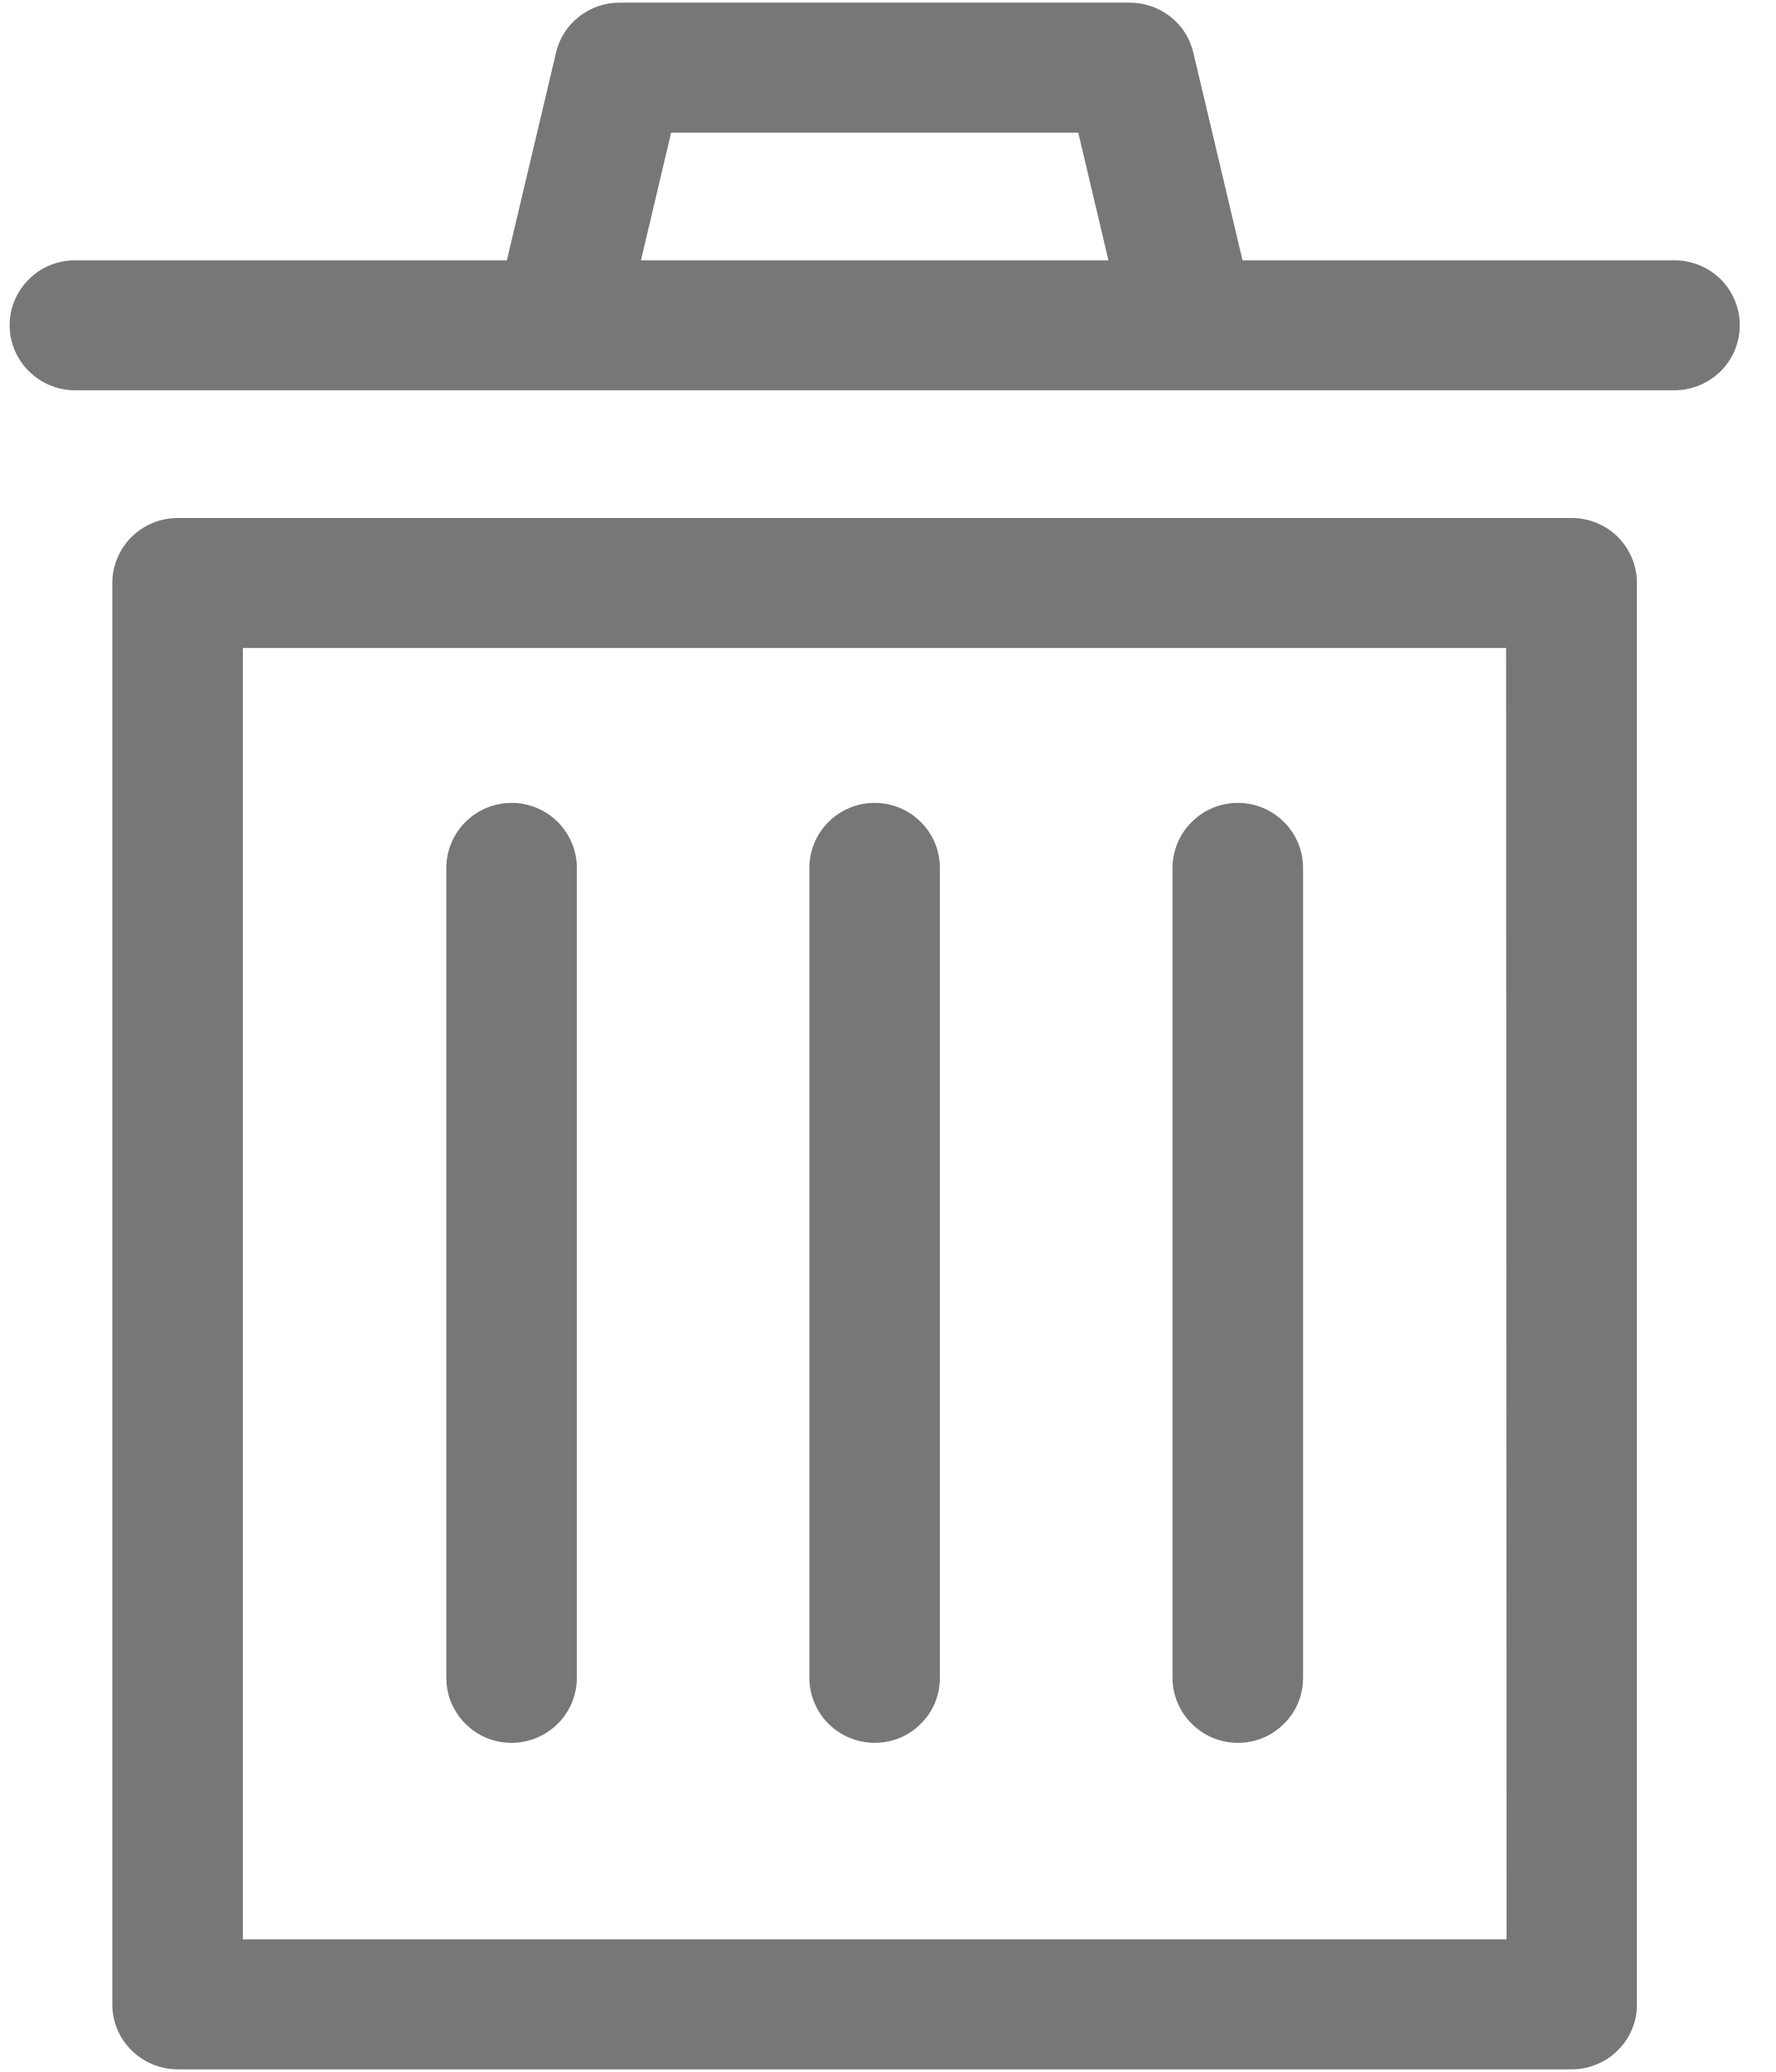
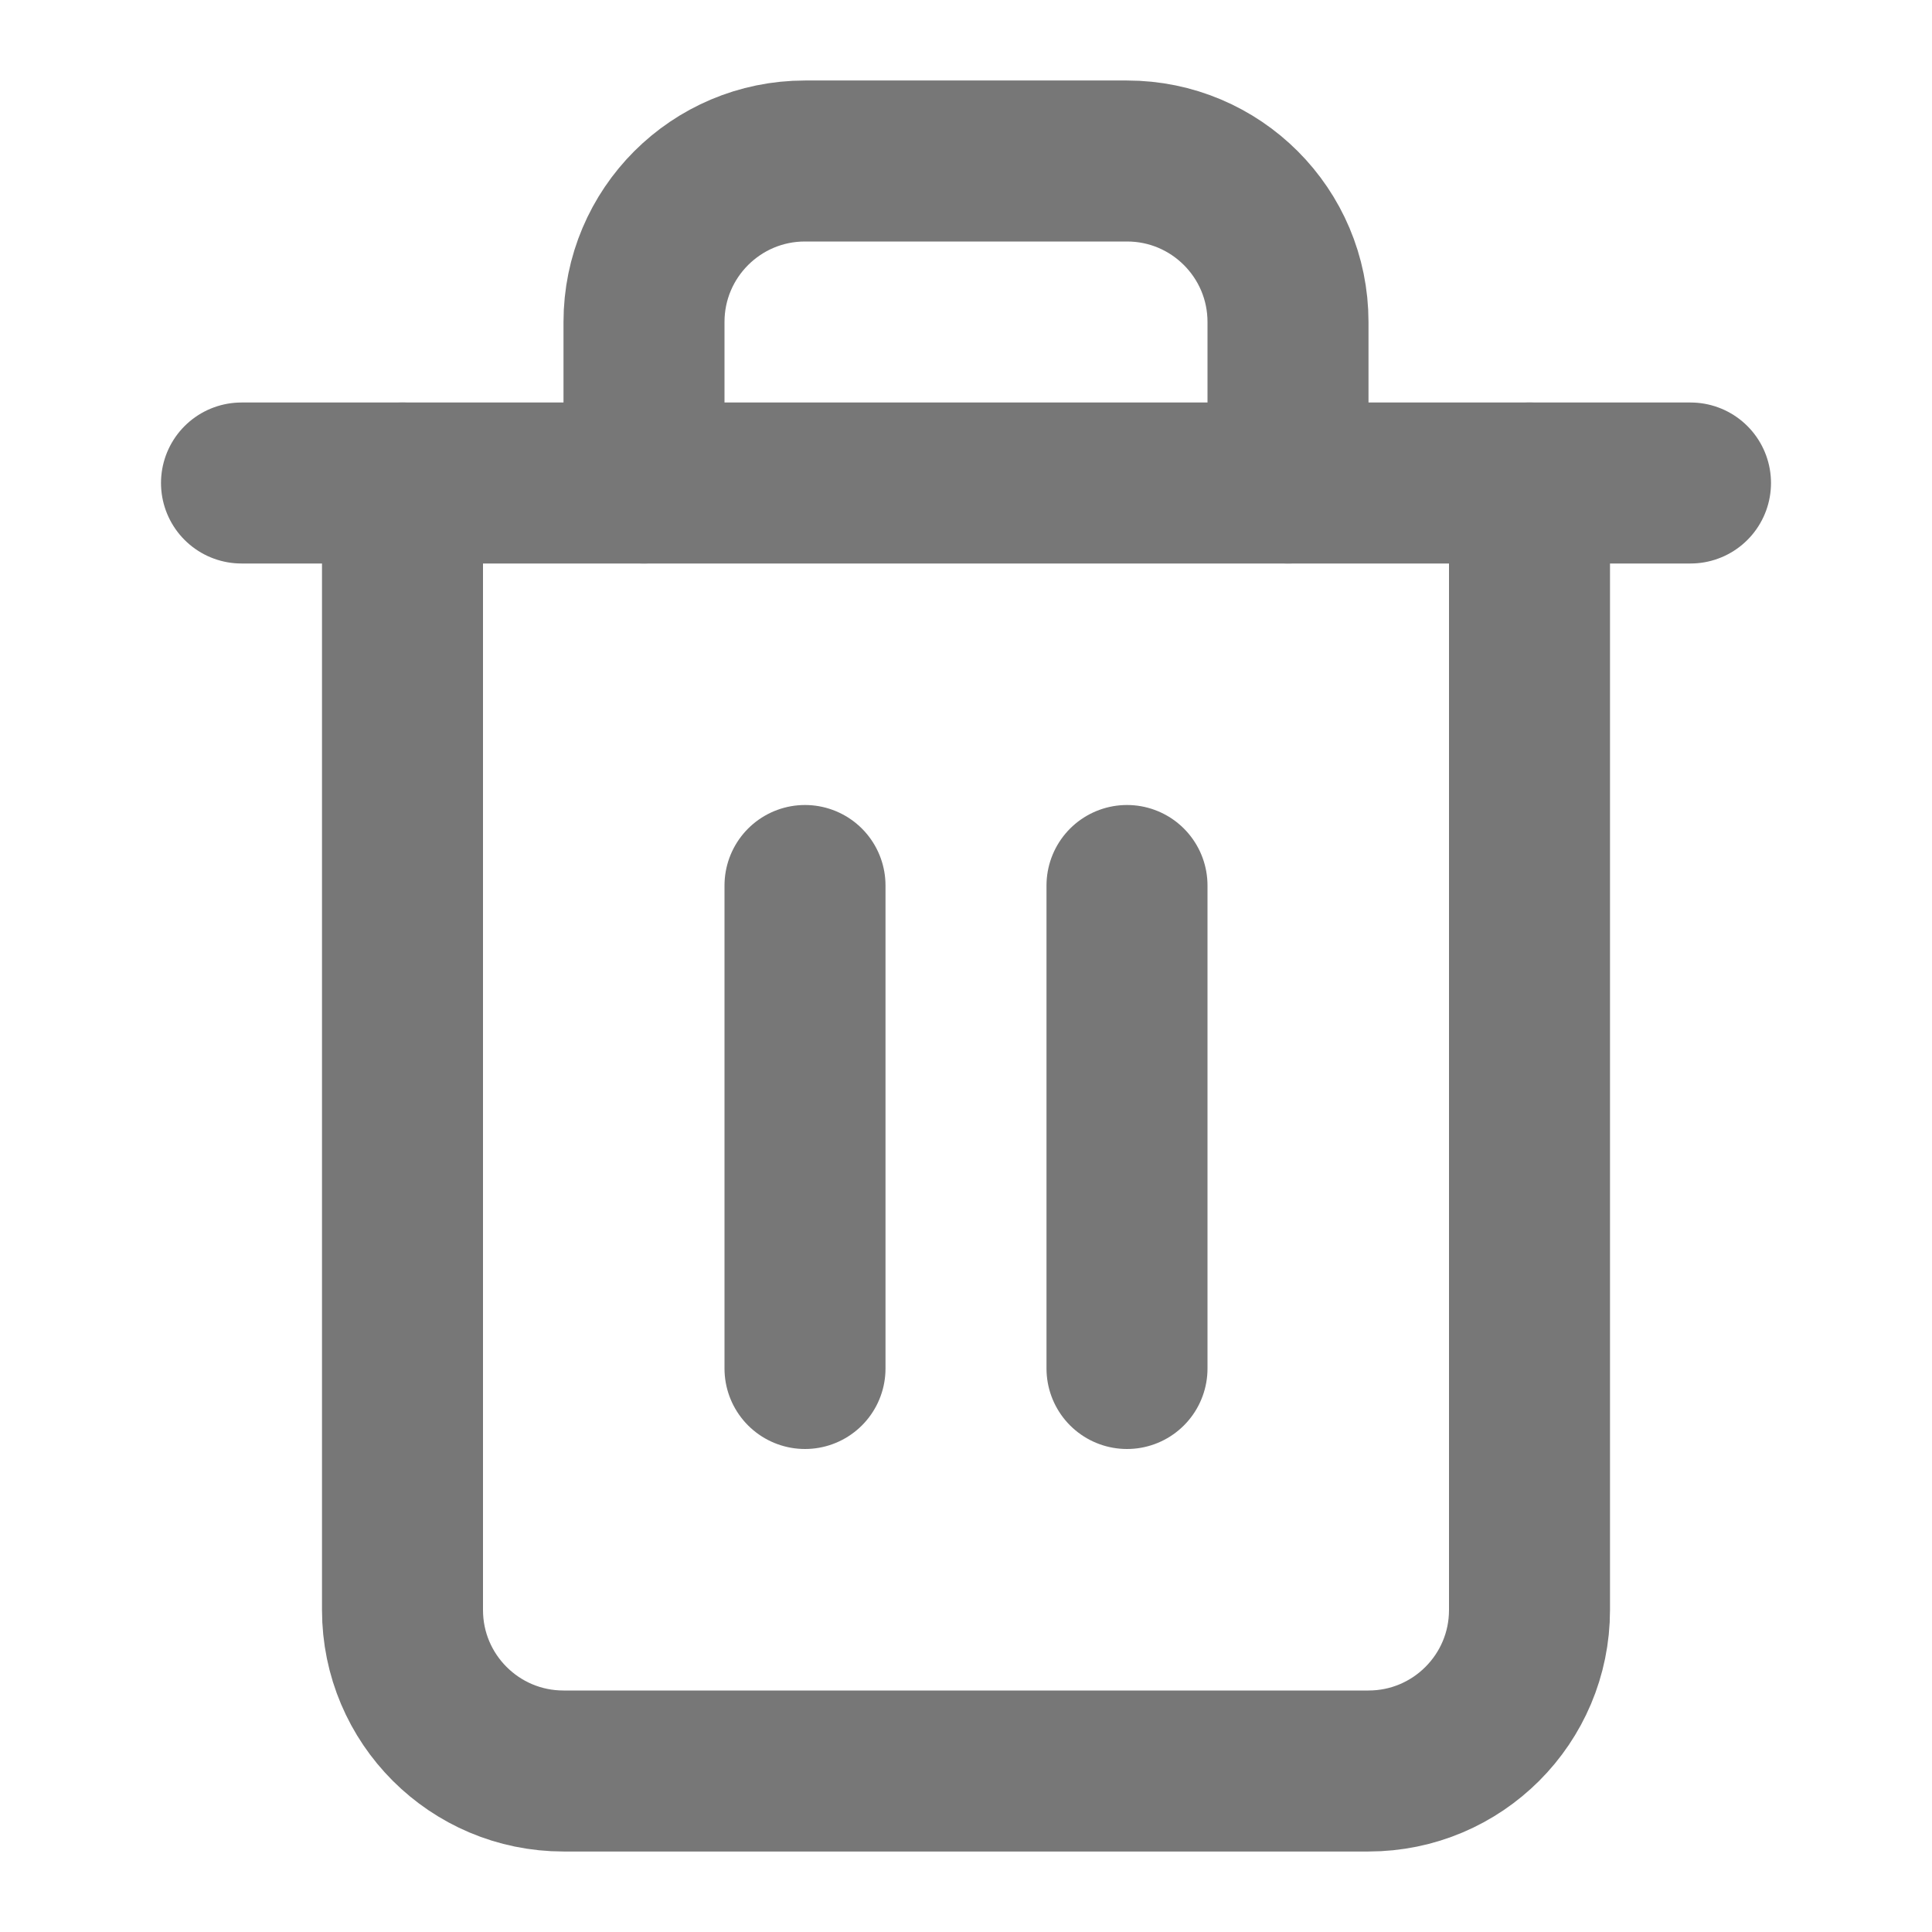
- <svg xmlns="http://www.w3.org/2000/svg" width="12" height="14" viewBox="0 0 12 14" fill="none">
-   <path fill-rule="evenodd" clip-rule="evenodd" d="M8.396 1.759H11.315C11.432 1.759 11.544 1.805 11.627 1.887C11.71 1.97 11.756 2.081 11.756 2.198C11.756 2.314 11.71 2.426 11.627 2.508C11.544 2.59 11.432 2.637 11.315 2.637H0.506C0.389 2.637 0.277 2.59 0.195 2.508C0.112 2.426 0.065 2.314 0.065 2.198C0.065 2.081 0.112 1.97 0.195 1.887C0.277 1.805 0.389 1.759 0.506 1.759H3.425L3.757 0.357C3.779 0.26 3.834 0.174 3.912 0.113C3.99 0.051 4.087 0.018 4.186 0.018H7.635C7.735 0.018 7.831 0.052 7.909 0.113C7.987 0.174 8.042 0.26 8.064 0.357L8.396 1.759ZM7.286 0.896H4.535L4.331 1.759H7.49L7.286 0.896ZM10.62 3.5H1.2C1.083 3.5 0.971 3.547 0.888 3.629C0.806 3.711 0.759 3.823 0.759 3.939V13.543C0.759 13.659 0.805 13.771 0.888 13.853C0.971 13.935 1.083 13.982 1.2 13.982H10.62C10.678 13.982 10.736 13.971 10.789 13.948C10.843 13.927 10.892 13.894 10.932 13.853C10.973 13.813 11.006 13.764 11.028 13.711C11.05 13.658 11.062 13.6 11.061 13.543V3.938C11.061 3.822 11.014 3.711 10.932 3.628C10.849 3.546 10.737 3.5 10.62 3.5ZM10.18 13.104H1.641V4.378H10.177L10.18 13.104ZM3.457 11.776C3.574 11.776 3.686 11.729 3.769 11.647C3.851 11.565 3.898 11.453 3.898 11.337V5.864C3.898 5.748 3.851 5.636 3.769 5.554C3.686 5.471 3.574 5.425 3.457 5.425C3.34 5.425 3.228 5.471 3.145 5.554C3.063 5.636 3.016 5.748 3.016 5.864V11.337C3.016 11.394 3.027 11.451 3.049 11.505C3.072 11.558 3.104 11.607 3.145 11.647C3.186 11.688 3.235 11.721 3.288 11.743C3.342 11.765 3.399 11.776 3.457 11.776ZM5.91 11.776C5.968 11.776 6.025 11.765 6.079 11.743C6.133 11.721 6.181 11.688 6.222 11.647C6.263 11.607 6.296 11.558 6.318 11.505C6.34 11.451 6.351 11.394 6.351 11.337V5.864C6.351 5.748 6.305 5.636 6.222 5.554C6.139 5.471 6.027 5.425 5.91 5.425C5.793 5.425 5.681 5.471 5.598 5.554C5.516 5.636 5.469 5.748 5.469 5.864V11.337C5.469 11.453 5.516 11.565 5.598 11.647C5.681 11.729 5.793 11.776 5.91 11.776ZM8.533 11.743C8.48 11.765 8.422 11.776 8.364 11.776C8.247 11.776 8.135 11.729 8.053 11.647C7.97 11.565 7.923 11.453 7.923 11.337V5.864C7.923 5.748 7.97 5.636 8.053 5.554C8.135 5.471 8.247 5.425 8.364 5.425C8.481 5.425 8.593 5.471 8.676 5.554C8.759 5.636 8.805 5.748 8.805 5.864V11.337C8.805 11.394 8.794 11.451 8.772 11.505C8.75 11.558 8.717 11.607 8.676 11.647C8.635 11.688 8.587 11.721 8.533 11.743Z" fill="#777777" />
+ <svg xmlns="http://www.w3.org/2000/svg" width="24" height="24" viewBox="0 0 24 24" fill="none" stroke="#777777" stroke-width="2" stroke-linecap="round" stroke-linejoin="round" class="lucide lucide-trash2-icon lucide-trash-2">
+   <path d="M10 11v6" />
+   <path d="M14 11v6" />
+   <path d="M19 6v14a2 2 0 0 1-2 2H7a2 2 0 0 1-2-2V6" />
+   <path d="M3 6h18" />
+   <path d="M8 6V4a2 2 0 0 1 2-2h4a2 2 0 0 1 2 2v2" />
</svg>
